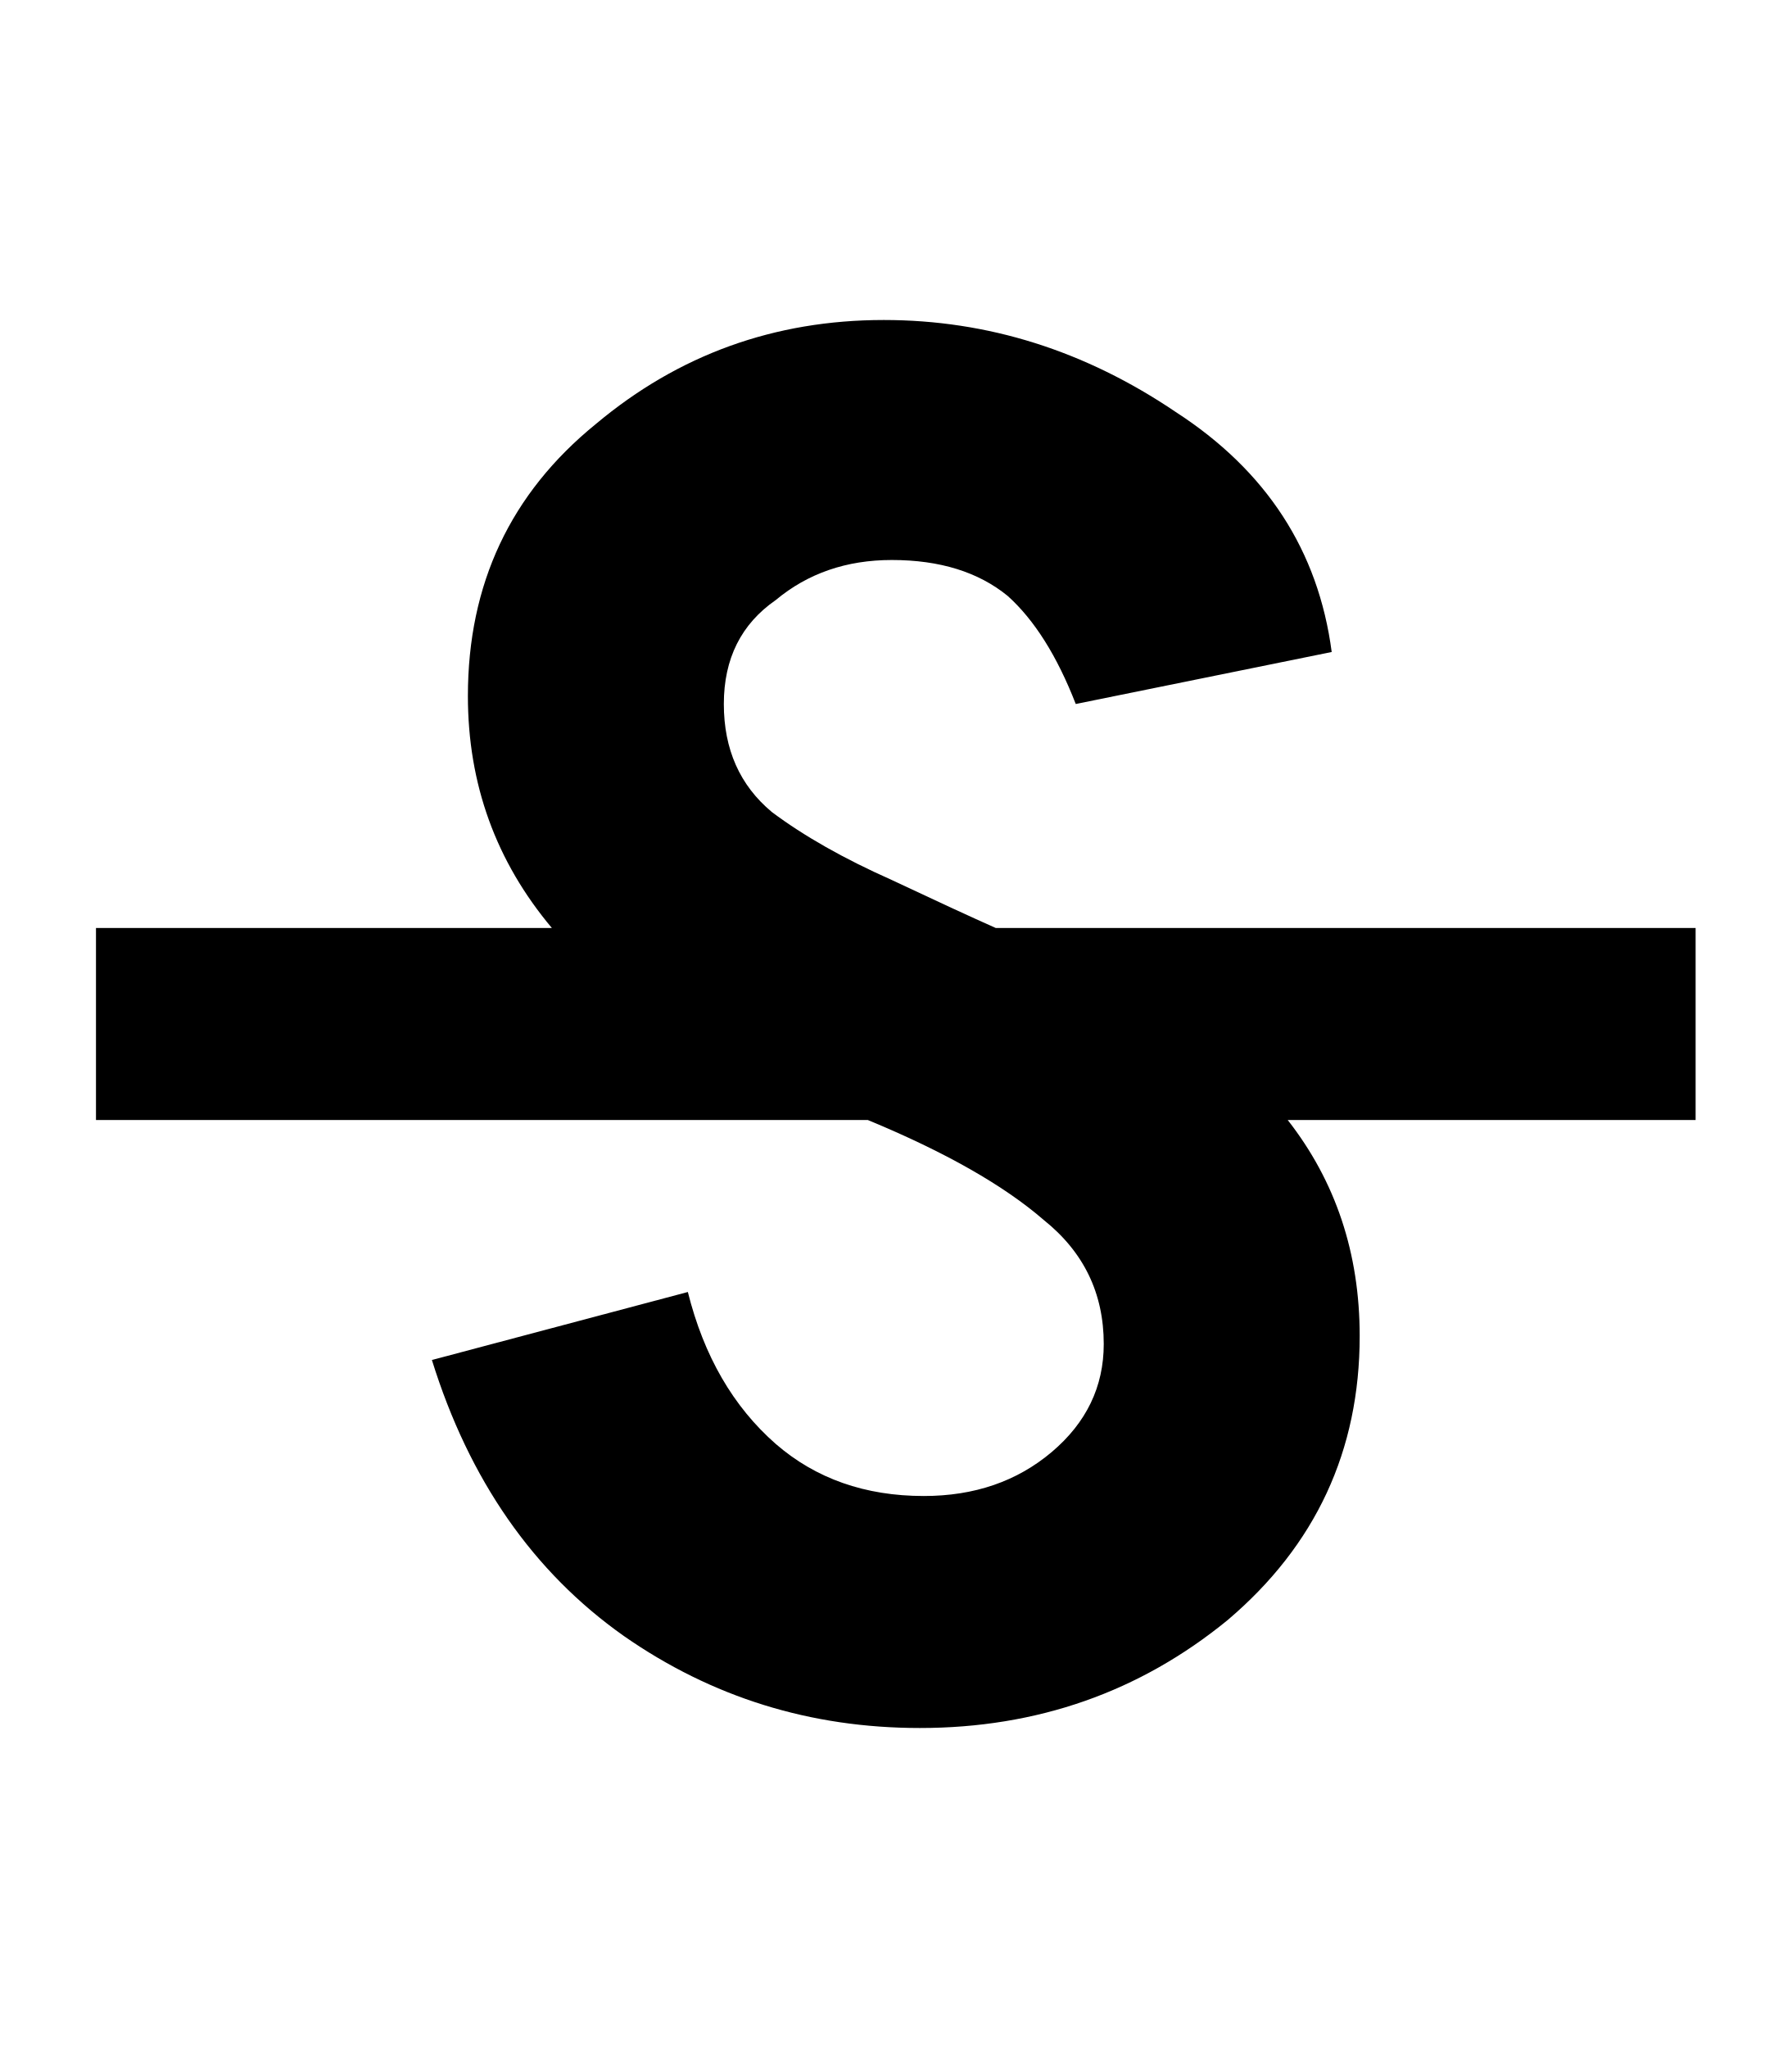
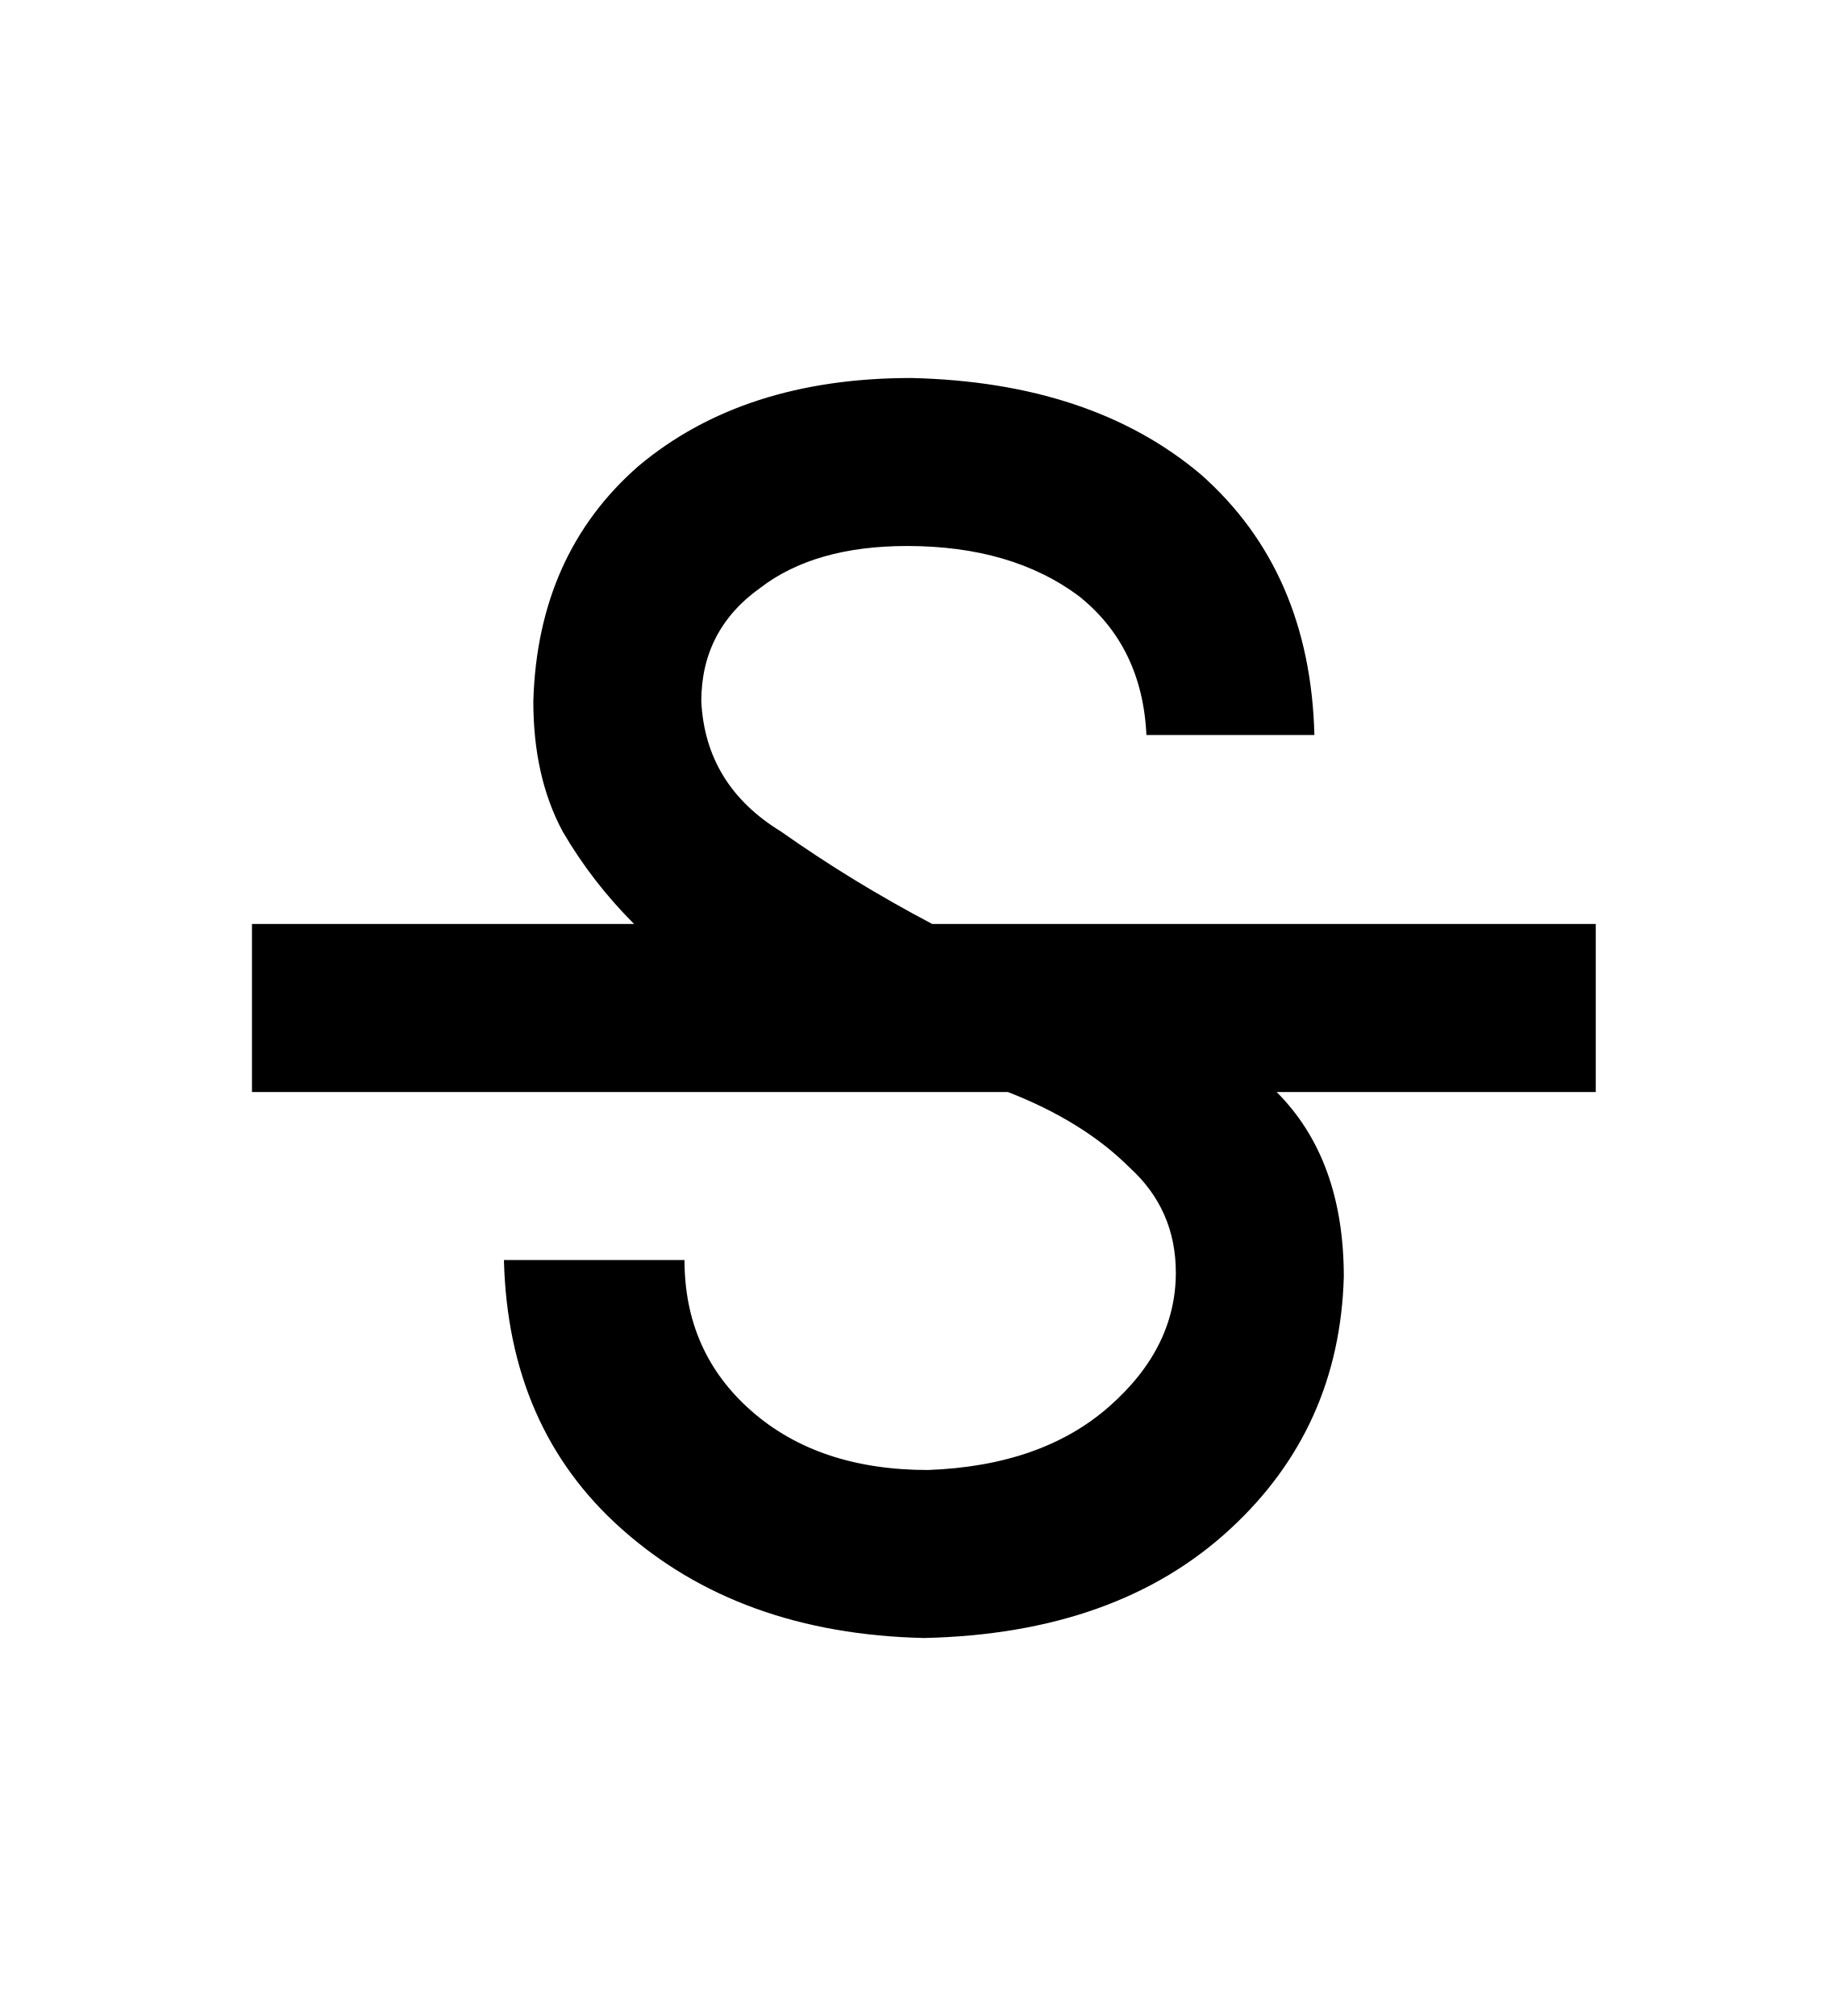
- <svg xmlns="http://www.w3.org/2000/svg" viewBox="0 0 448 512" fill="currentColor">
-   <path d="M424 280L322 280Q340 303 340 334 340 377 307 405 274 432 230 432 189 432 156 409 122 385 108 340L172 323Q178 347 194 361 209 374 231 374 250 374 263 363 276 352 276 336 276 317 261 305 246 292 217 280L24 280 24 232 138 232Q117 207 117 174 117 132 149 106 180 80 221 80 260 80 294 103 328 125 333 163L269 176Q262 158 252 149 241 140 223 140 206 140 194 150 181 159 181 176 181 193 193 203 205 212 223 220 240 228 249 232L424 232 424 280Z" />
+ <svg xmlns="http://www.w3.org/2000/svg" viewBox="0 0 440 480" fill="currentColor">
+   <path d="M220 390q46-1 73-26 26-24 27-60 0-14-4-25-4-11-12-19l76 0 0-40-158 0q-19-10-36-22-18-11-19-31 0-17 14-27 13-10 35-10 25 0 41 12 15 12 16 33l40 0q-1-39-27-62-26-22-69-23-40 0-65 21-24 21-25 56 0 18 7 31 7 12 17 22l-91 0 0 40 180 0q18 7 29 18 11 10 11 25 0 18-16 32-16 14-43 15-26 0-42-14-16-14-16-36l-43 0q1 40 28 64 28 25 72 26l0 0z" />
</svg>
